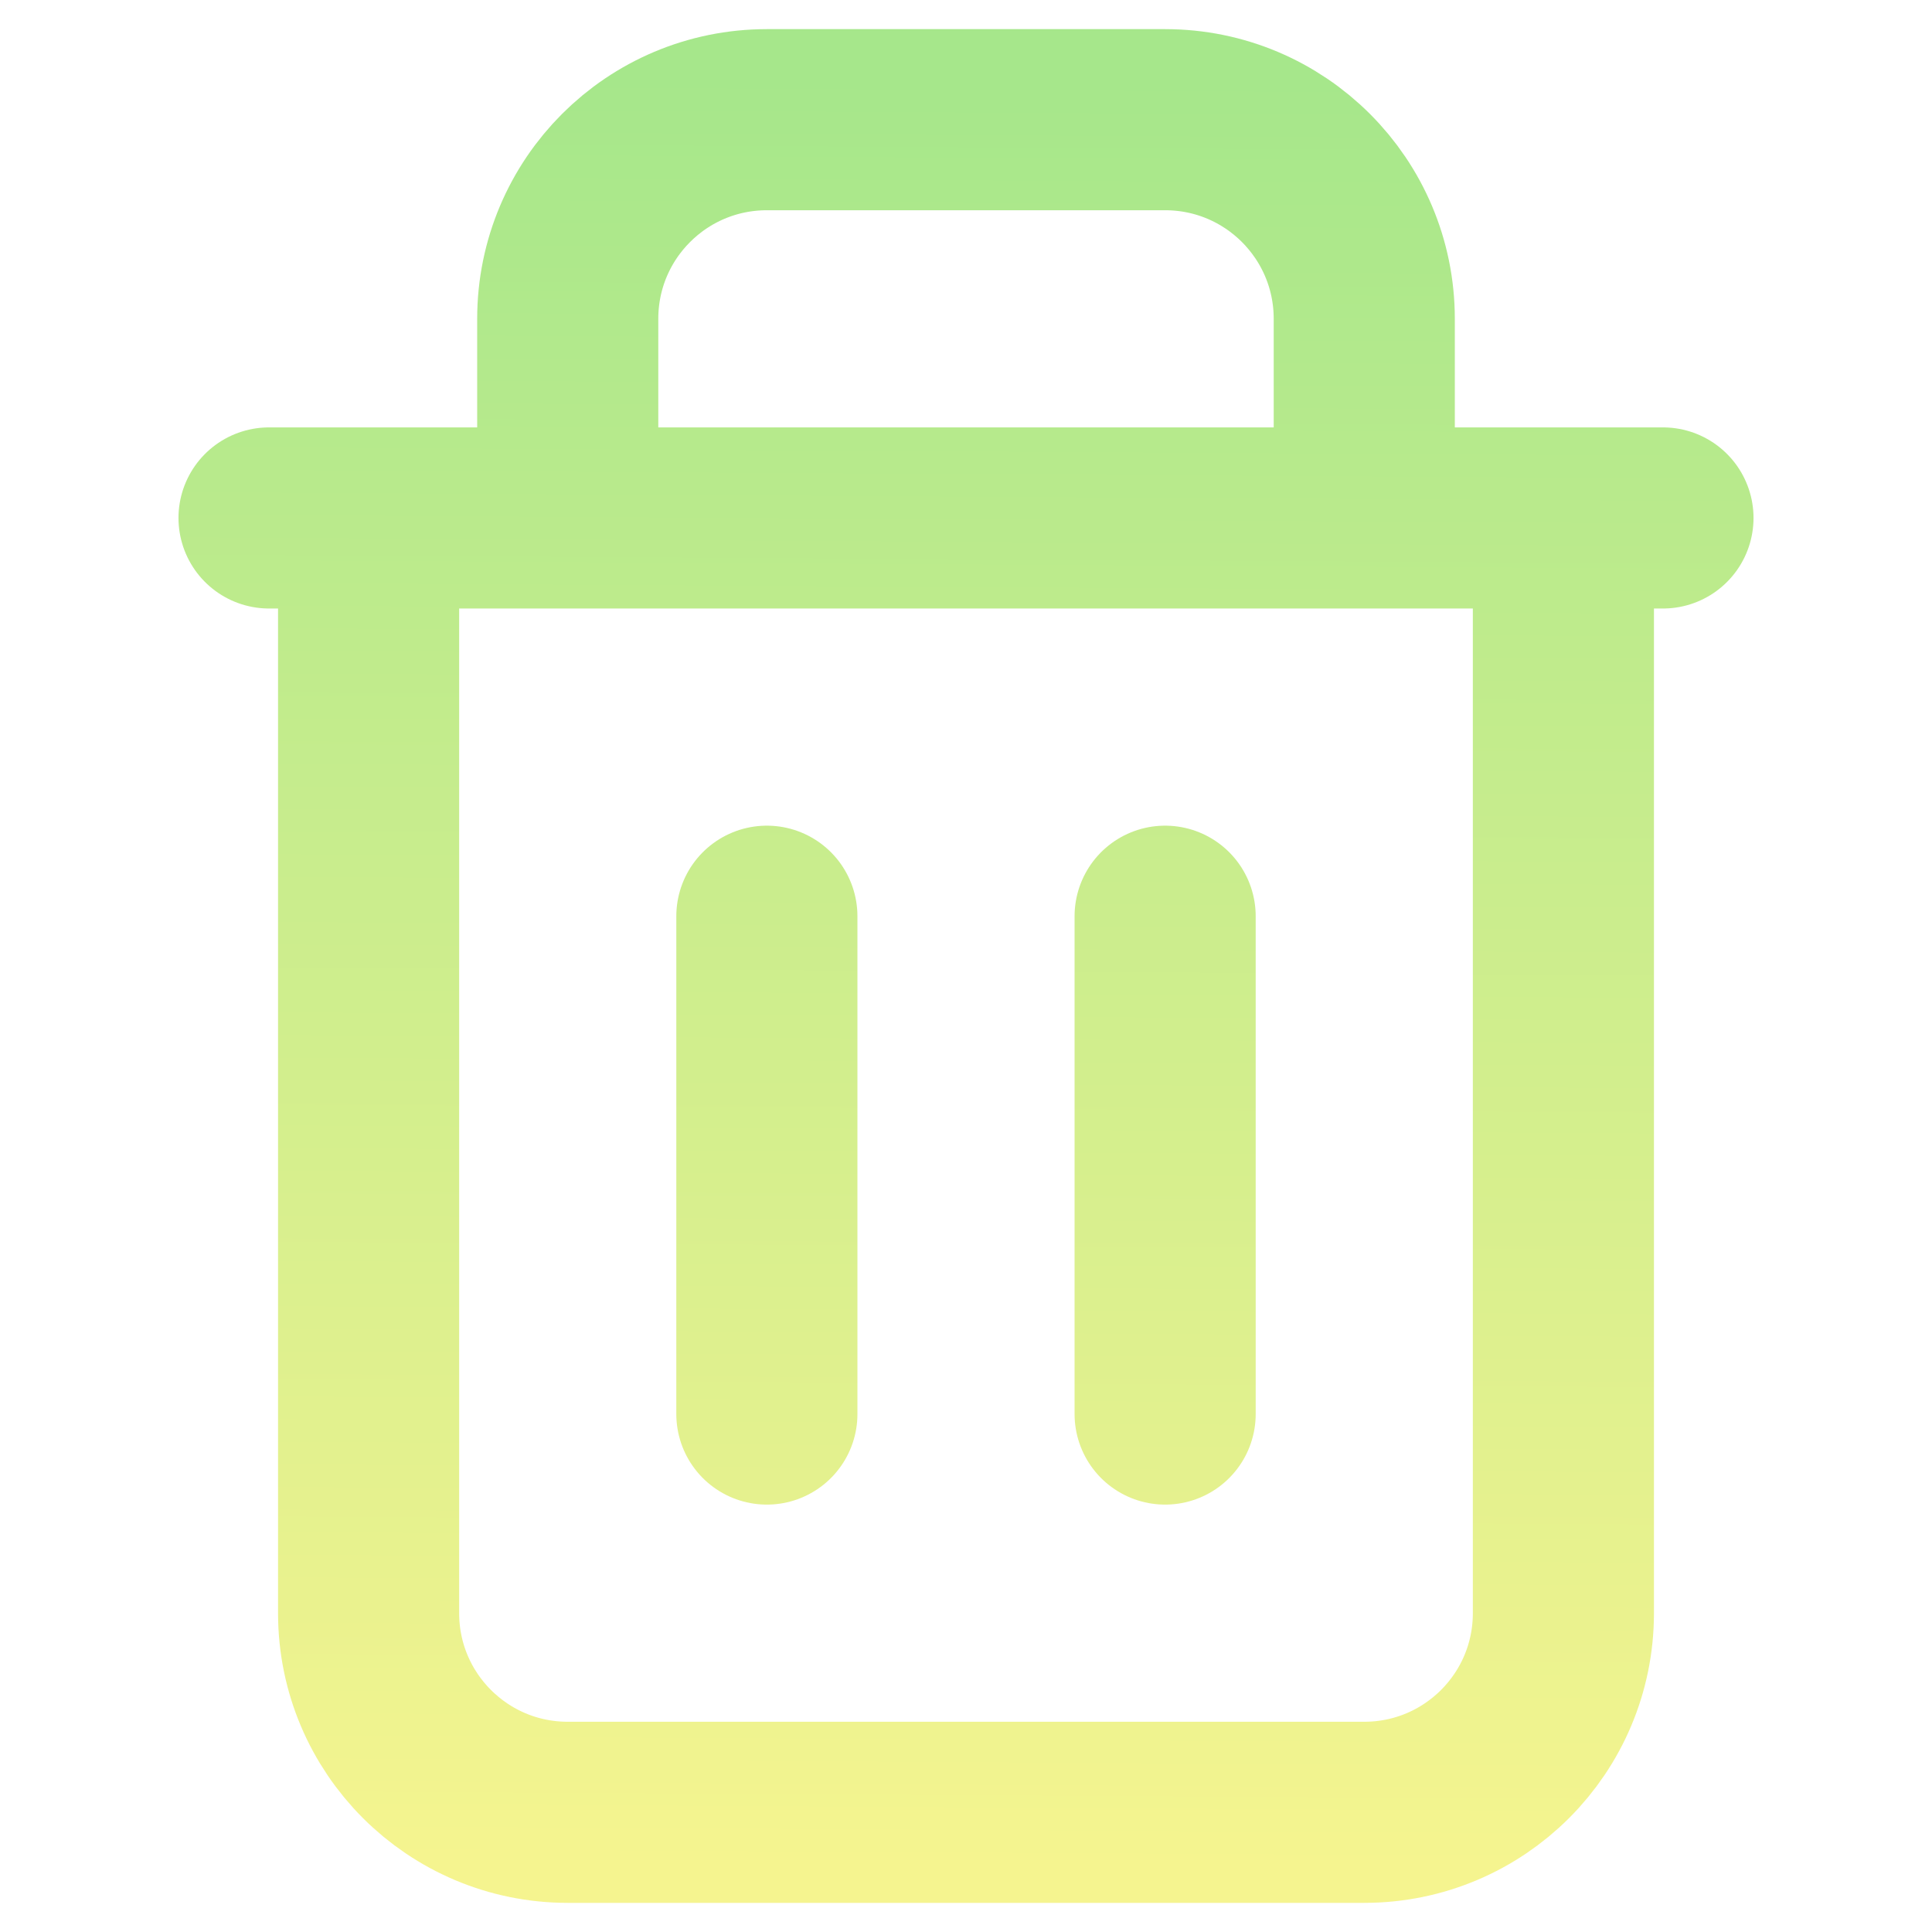
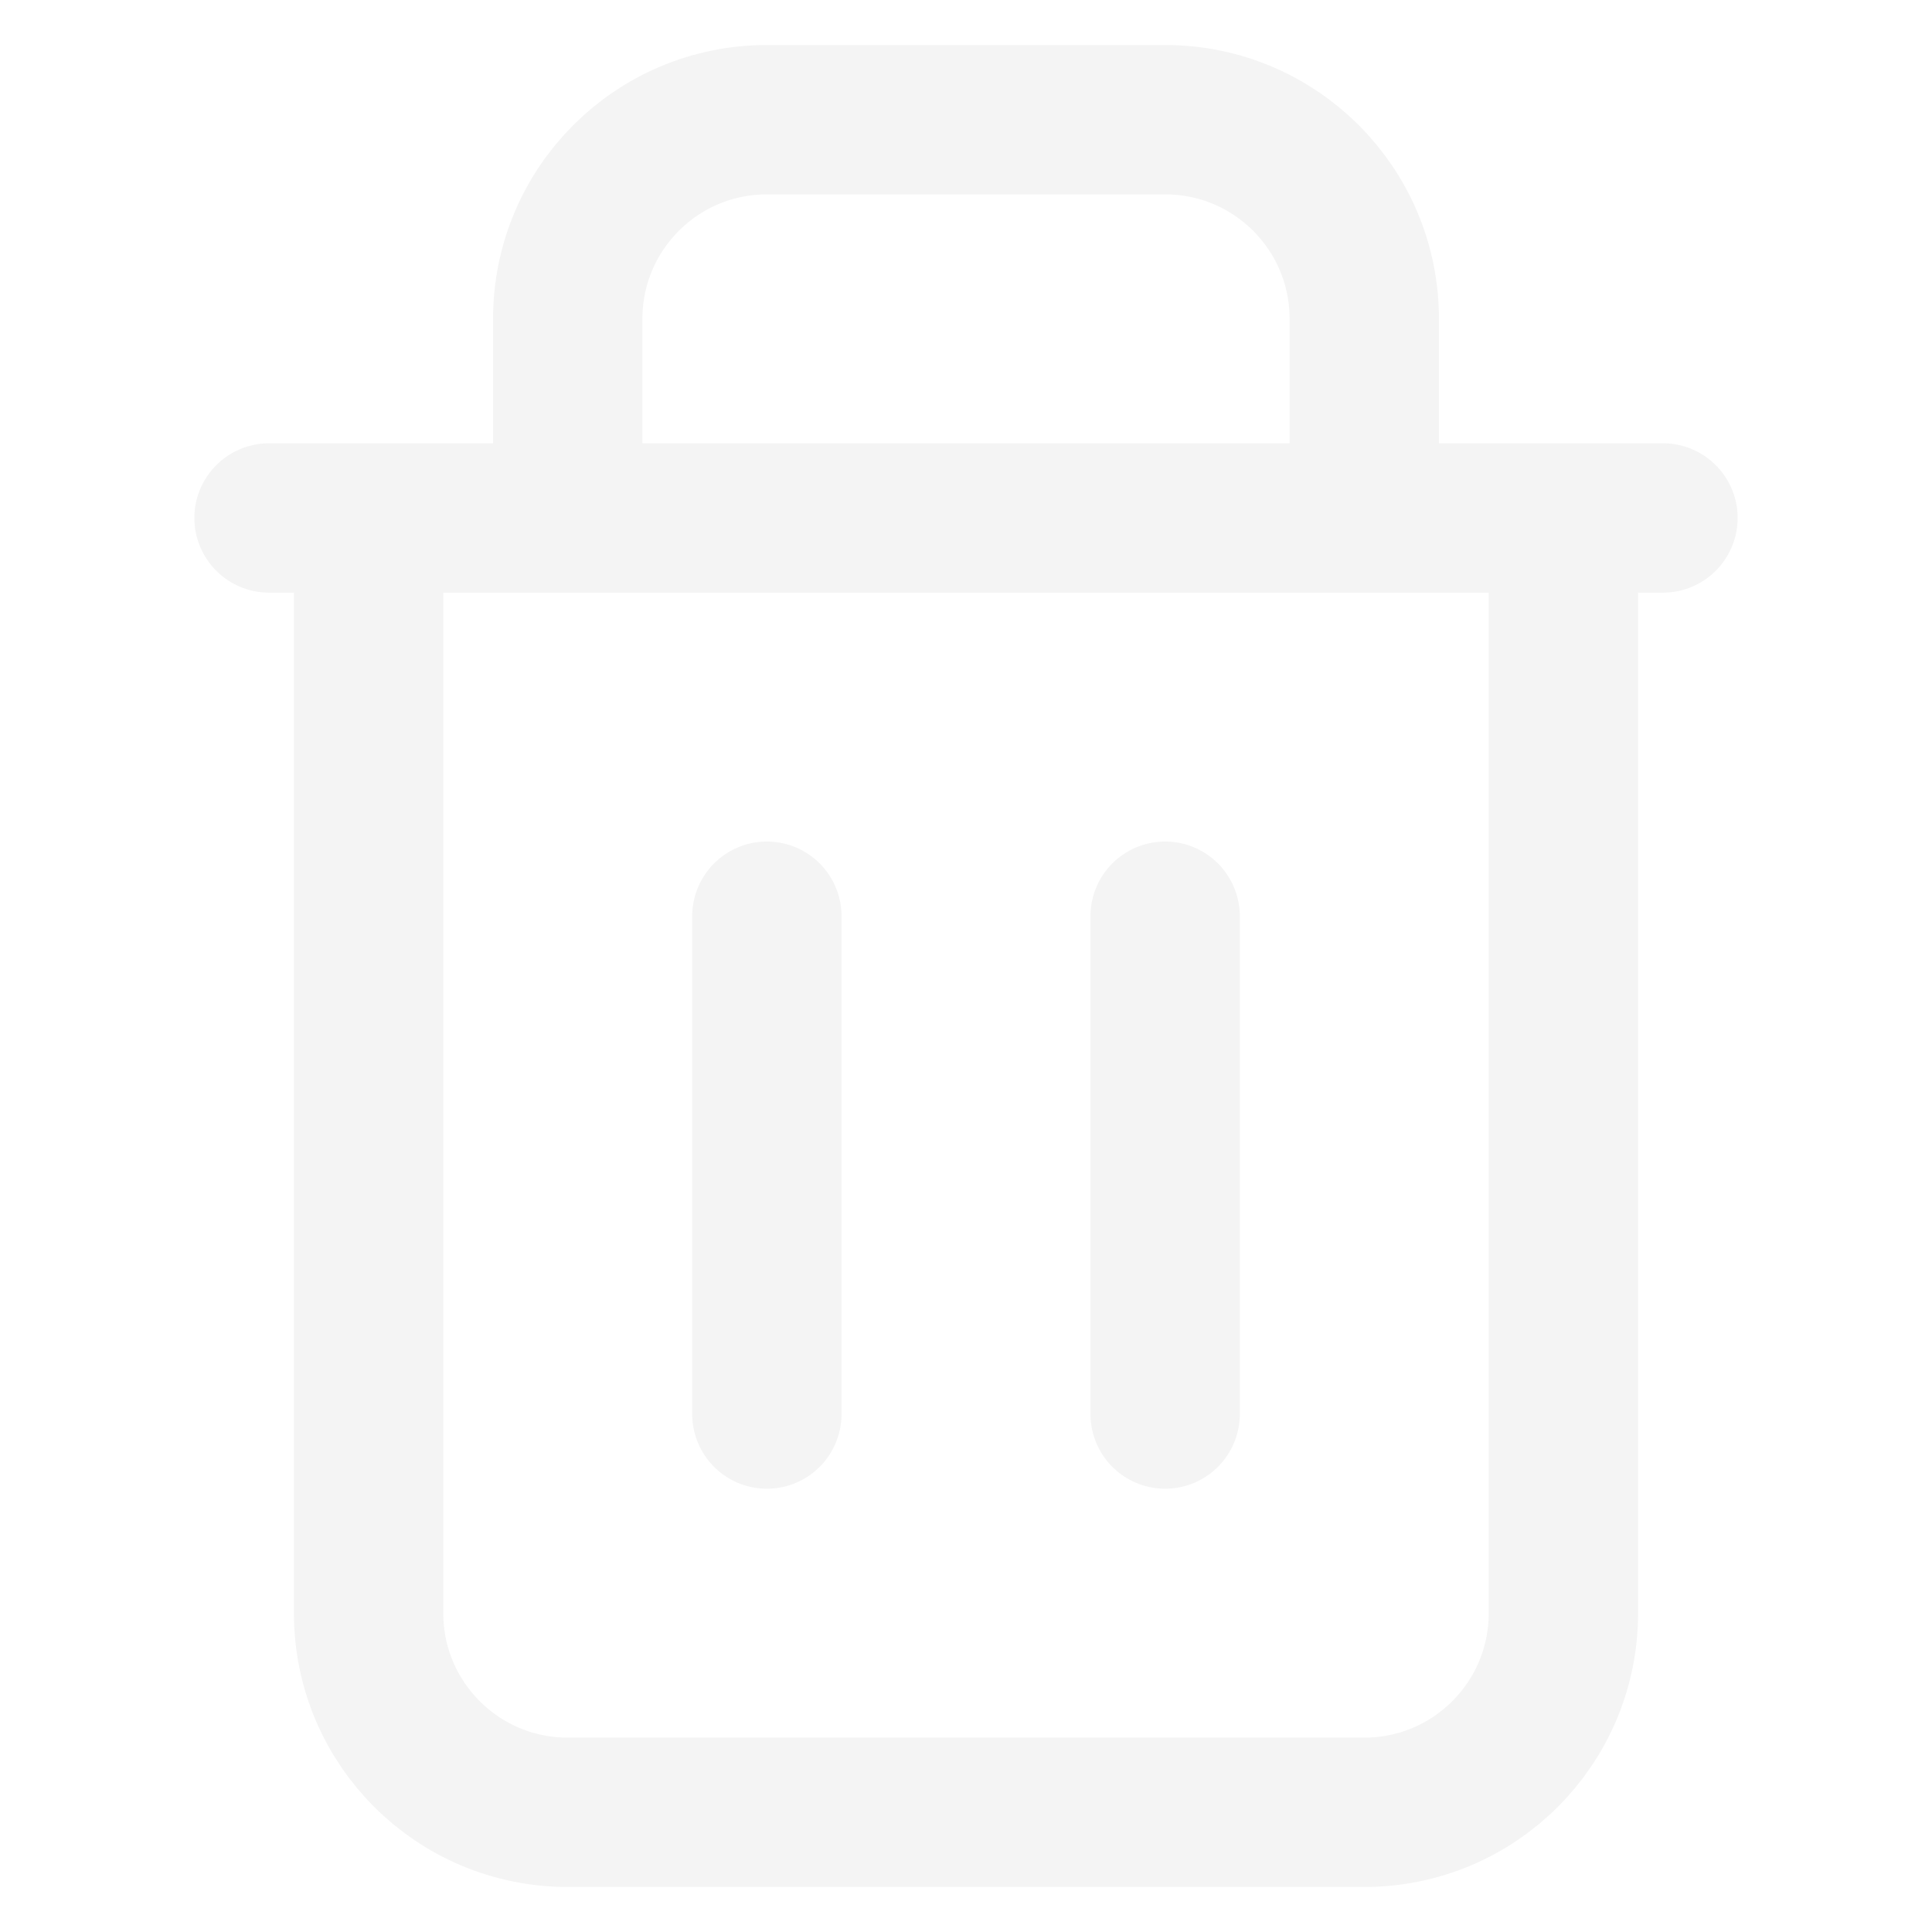
- <svg xmlns="http://www.w3.org/2000/svg" xmlns:xlink="http://www.w3.org/1999/xlink" version="1.1" id="katman_1" x="0px" y="0px" viewBox="0 0 48 48" style="enable-background:new 0 0 48 48;" xml:space="preserve">
-   <defs id="defs2">
-     <linearGradient id="linearGradient4">
-       <stop style="stop-color:#a6e78b;stop-opacity:1;" offset="0" id="stop4" />
-       <stop style="stop-color:#f5f48f;stop-opacity:1;" offset="1" id="stop5" />
-     </linearGradient>
-     <linearGradient xlink:href="#linearGradient4" id="linearGradient5" x1="11.916" y1="2.581" x2="11.811" y2="20.522" gradientUnits="userSpaceOnUse" />
-   </defs>
-   <style type="text/css" id="style1">
- 	.st0{fill:url(#SVGID_1_);}
- </style>
-   <radialGradient id="SVGID_1_" cx="24.447" cy="53.246" r="93.073" gradientUnits="userSpaceOnUse" gradientTransform="translate(46.57923,0.2536074)">
-     <stop offset="0" style="stop-color:#FFF68F" id="stop1" />
-     <stop offset="0.976" style="stop-color:#66DD88" id="stop2" />
-   </radialGradient>
-   <g style="fill:none;stroke-width:1;stroke-dasharray:none;stroke:url(#linearGradient5);stroke-opacity:1" id="g2" transform="matrix(2.473684,0,0,2.473684,-5.68421,-4.447368)">
-     <path d="m 6,7 v 11 c 0,1.105 0.895,2 2,2 h 8 c 1.105,0 2,-0.895 2,-2 V 7 M 6,7 H 5 m 1,0 h 2 m 10,0 h 1 m -1,0 h -2 m -6,4 v 5 m 4,-5 v 5 M 8,7 V 5 C 8,3.895 8.895,3 10,3 h 4 c 1.105,0 2,0.895 2,2 V 7 M 8,7 h 8" stroke="#000000" stroke-width="2" stroke-linecap="round" stroke-linejoin="round" id="path1" style="stroke-width:1.819;stroke-dasharray:none;stroke:url(#linearGradient5);stroke-opacity:1" />
+ <svg xmlns="http://www.w3.org/2000/svg" version="1.1" id="katman_1" x="0px" y="0px" viewBox="0 0 48 48" style="enable-background:new 0 0 48 48;" xml:space="preserve">
+   <defs id="defs2" />
+   <g id="g2" fill="transparent" transform="matrix(2.473684,0,0,2.473684,-5.68421,-4.447368)" style="fill:none;stroke-width:1.415;stroke-dasharray:none">
+     <path d="m 6,7 v 11 c 0,1.105 0.895,2 2,2 h 8 c 1.105,0 2,-0.895 2,-2 V 7 M 6,7 H 5 m 1,0 h 2 m 10,0 h 1 m -1,0 h -2 m -6,4 v 5 m 4,-5 v 5 M 8,7 V 5 C 8,3.895 8.895,3 10,3 h 4 c 1.105,0 2,0.895 2,2 V 7 M 8,7 h 8" stroke="#f4f4f4" stroke-width="1.5" stroke-linecap="round" stroke-linejoin="round" id="path1" style="fill:none;" />
  </g>
</svg>
